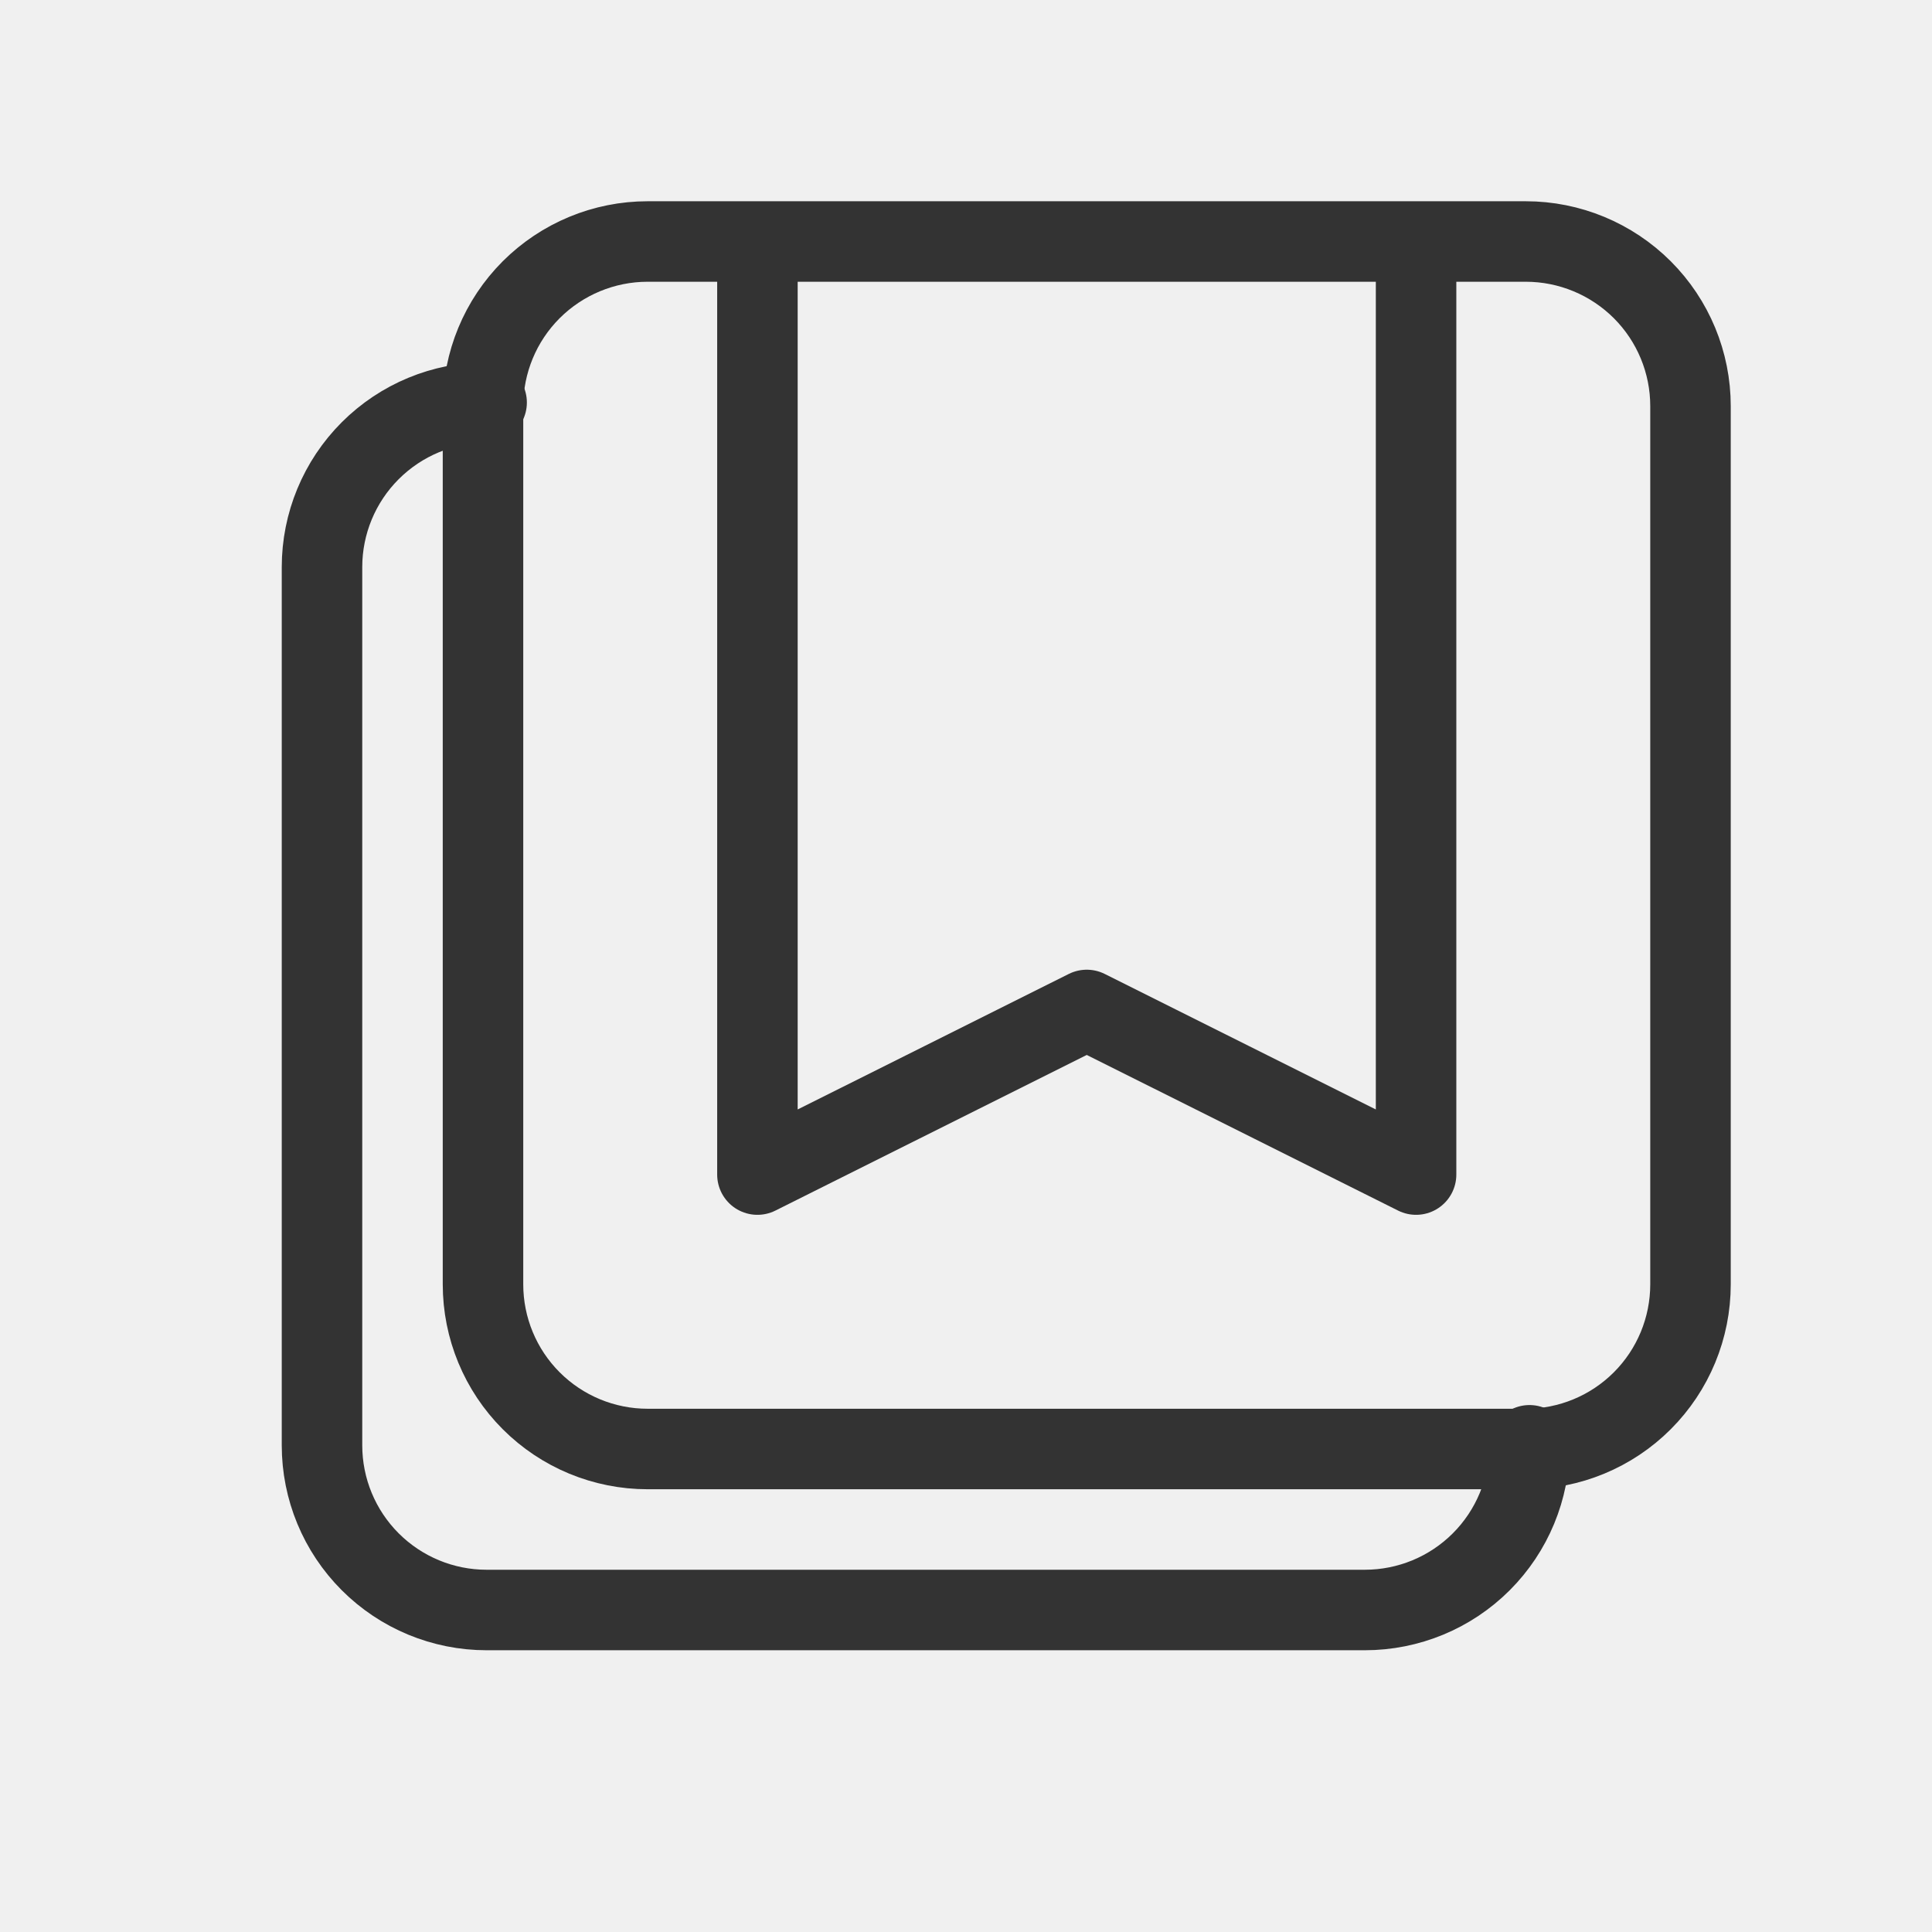
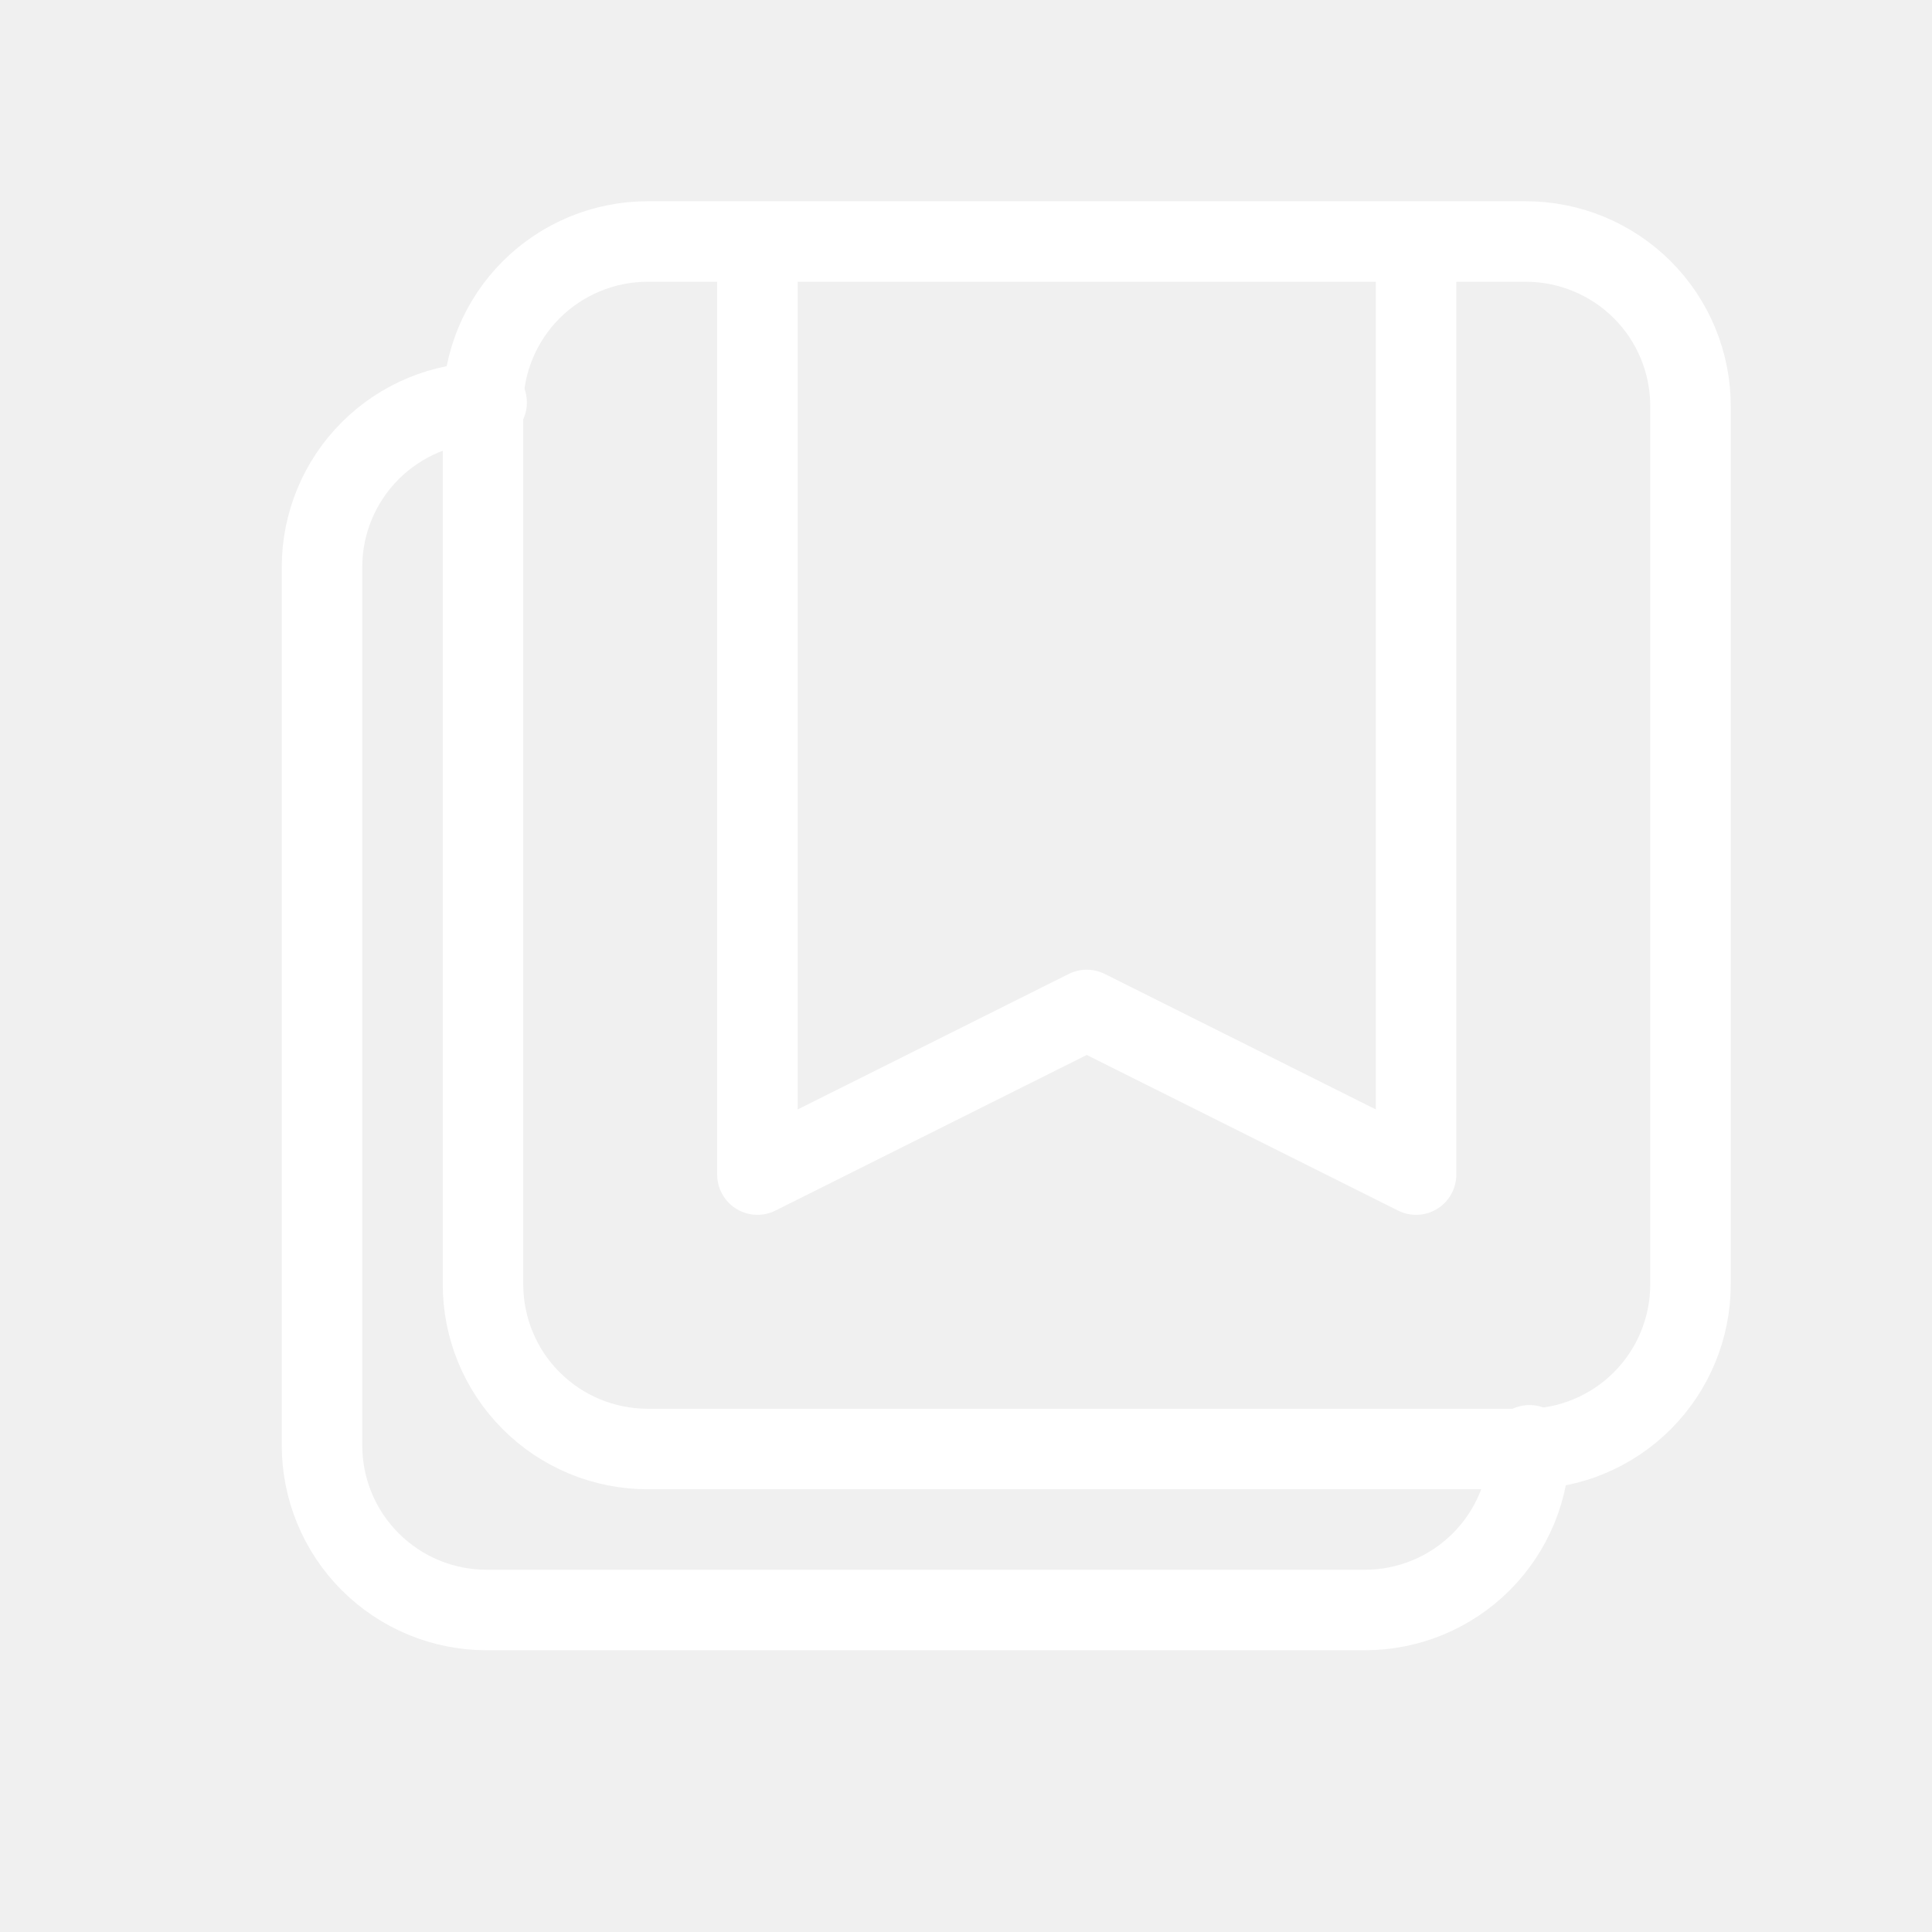
<svg xmlns="http://www.w3.org/2000/svg" width="24" height="24" viewBox="0 0 24 24" fill="none">
-   <path d="M17.591 3V14.591L13.5 12.546L9.409 14.591V3M17.591 3H18.954C19.497 3 20.017 3.216 20.401 3.599C20.785 3.983 21 4.503 21 5.045V15.954C21 16.497 20.785 17.017 20.401 17.401C20.017 17.785 19.497 18 18.954 18H8.045C7.503 18 6.983 17.785 6.599 17.401C6.215 17.017 6 16.497 6 15.954V5.045C6 4.503 6.215 3.983 6.599 3.599C6.983 3.216 7.503 3 8.045 3H9.409M17.591 3H9.409" stroke="#333333" stroke-linecap="round" stroke-linejoin="round" />
-   <path d="M19 17.954C19 18.497 18.785 19.017 18.401 19.401C18.017 19.785 17.497 20 16.954 20H6.045C5.503 20 4.983 19.785 4.599 19.401C4.215 19.017 4 18.497 4 17.954V7.045C4 6.503 4.215 5.983 4.599 5.599C4.983 5.215 5.503 5 6.045 5" stroke="#333333" stroke-linecap="round" stroke-linejoin="round" />
+   <path d="M17.591 3V14.591L13.5 12.546L9.409 14.591V3M17.591 3H18.954C19.497 3 20.017 3.216 20.401 3.599C20.785 3.983 21 4.503 21 5.045V15.954C21 16.497 20.785 17.017 20.401 17.401C20.017 17.785 19.497 18 18.954 18H8.045C7.503 18 6.983 17.785 6.599 17.401C6.215 17.017 6 16.497 6 15.954V5.045C6 4.503 6.215 3.983 6.599 3.599C6.983 3.216 7.503 3 8.045 3H9.409M17.591 3H9.409" stroke="#ffffff" stroke-linecap="round" stroke-linejoin="round" />
+   <path d="M19 17.954C19 18.497 18.785 19.017 18.401 19.401C18.017 19.785 17.497 20 16.954 20H6.045C5.503 20 4.983 19.785 4.599 19.401C4.215 19.017 4 18.497 4 17.954V7.045C4 6.503 4.215 5.983 4.599 5.599C4.983 5.215 5.503 5 6.045 5" stroke="#ffffff" stroke-linecap="round" stroke-linejoin="round" />
</svg>
